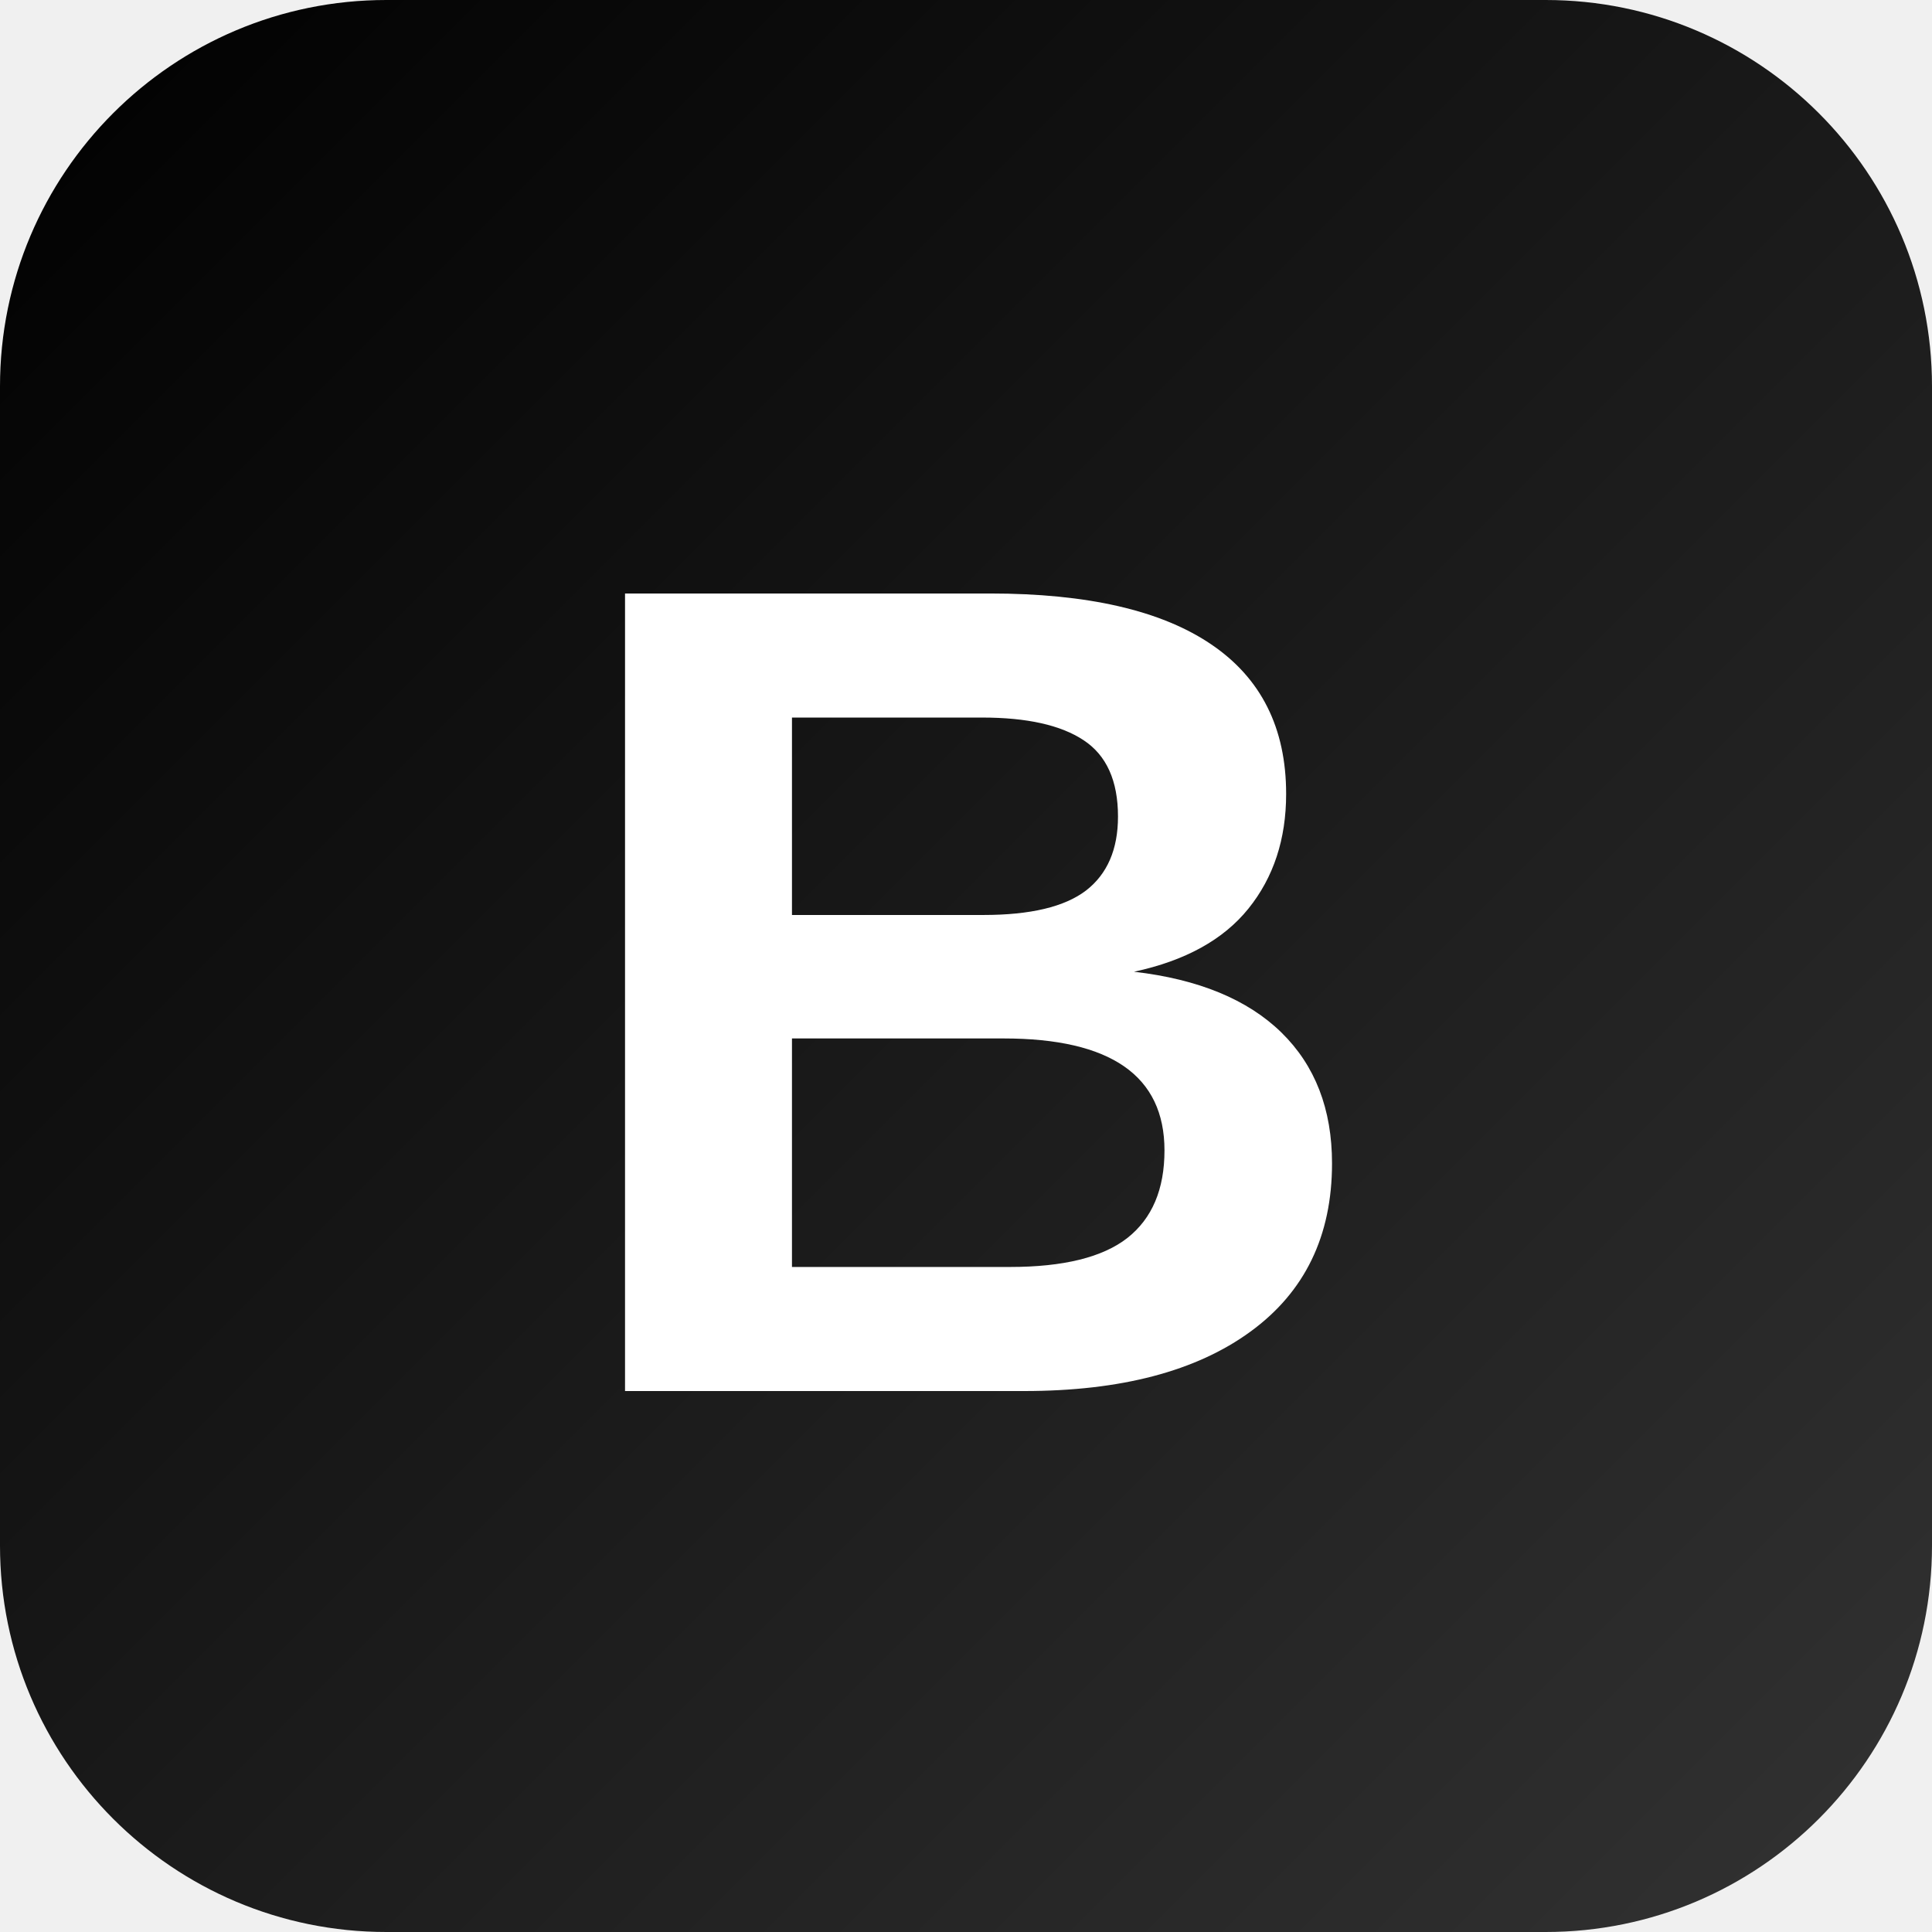
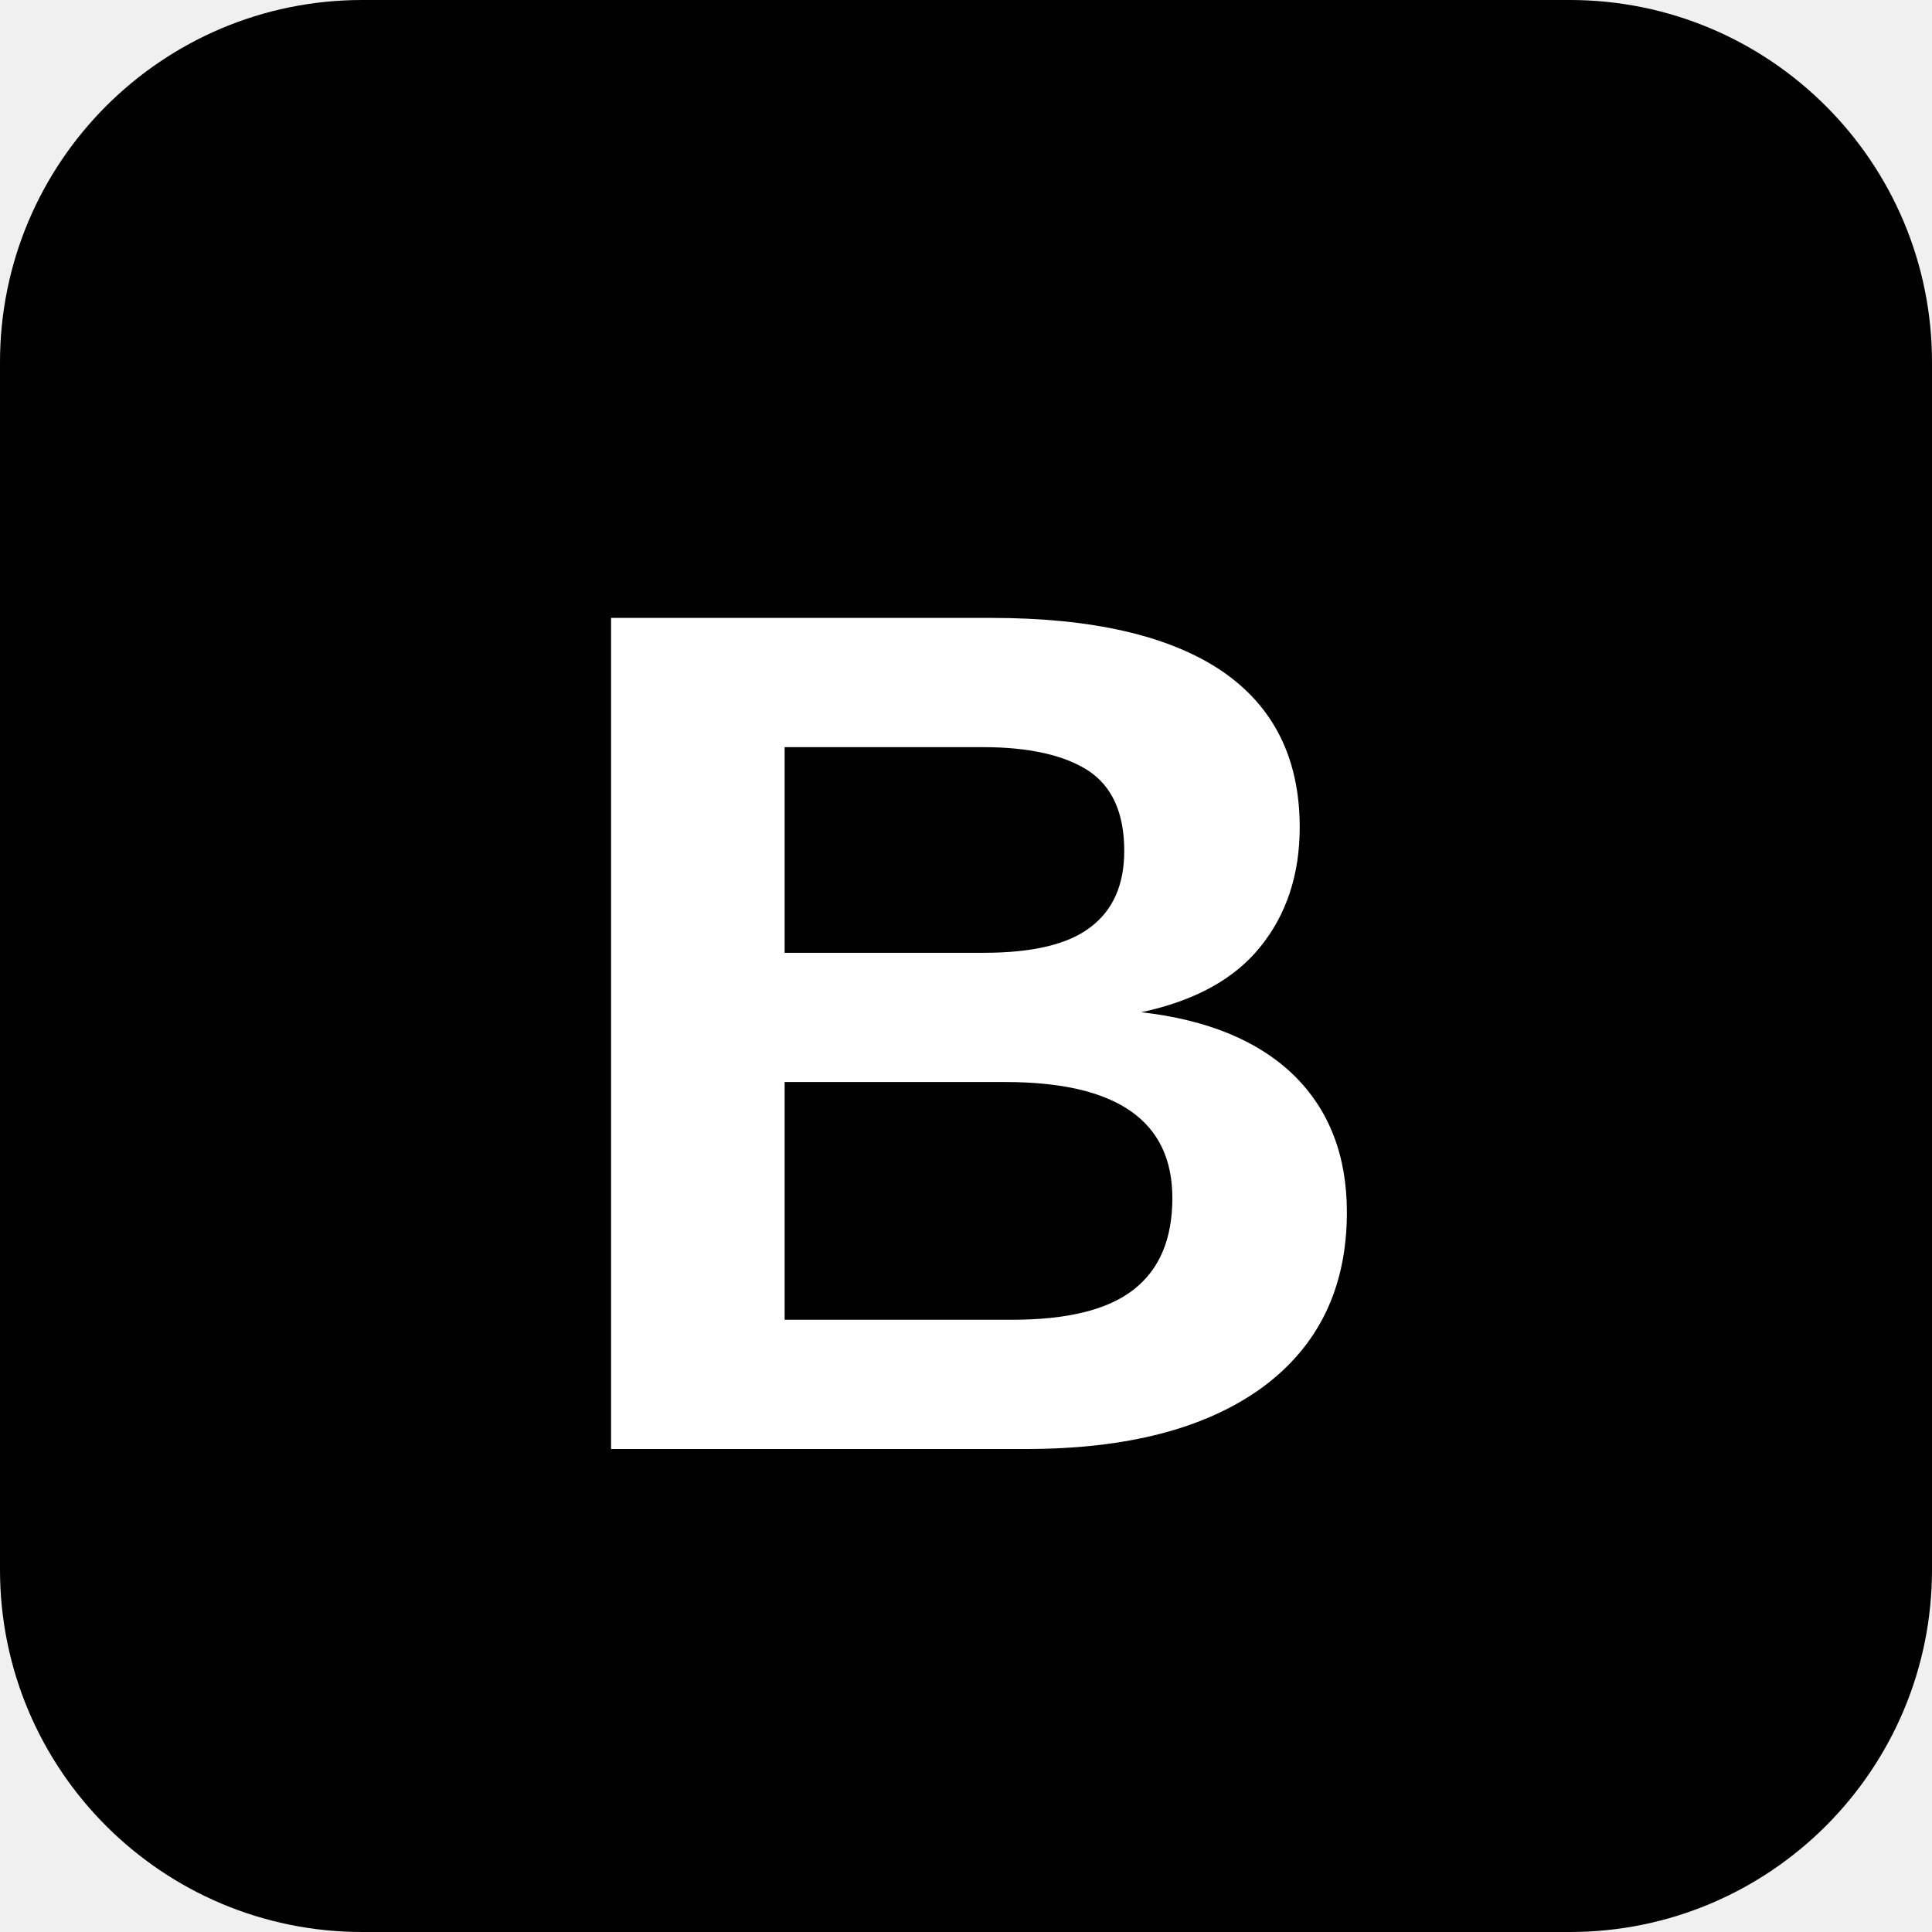
- <svg xmlns="http://www.w3.org/2000/svg" viewBox="0 0 100 100">
-   <defs>
-     <linearGradient id="grad" x1="0%" y1="0%" x2="100%" y2="100%">
-       <stop offset="0%" style="stop-color:#000000;stop-opacity:1" />
-       <stop offset="100%" style="stop-color:#333333;stop-opacity:1" />
-     </linearGradient>
-   </defs>
-   <rect width="100" height="100" rx="20" fill="url(#grad)" />
-   <text x="50" y="72" font-family="Arial, sans-serif" font-size="60" font-weight="bold" fill="white" text-anchor="middle">B</text>
+ <svg xmlns="http://www.w3.org/2000/svg" viewBox="0 0 32 32">
+   <rect width="32" height="32" rx="6" fill="#000000" />
+   <text x="16" y="24" font-family="Arial, sans-serif" font-size="20" font-weight="bold" fill="#ffffff" text-anchor="middle">B</text>
</svg>
